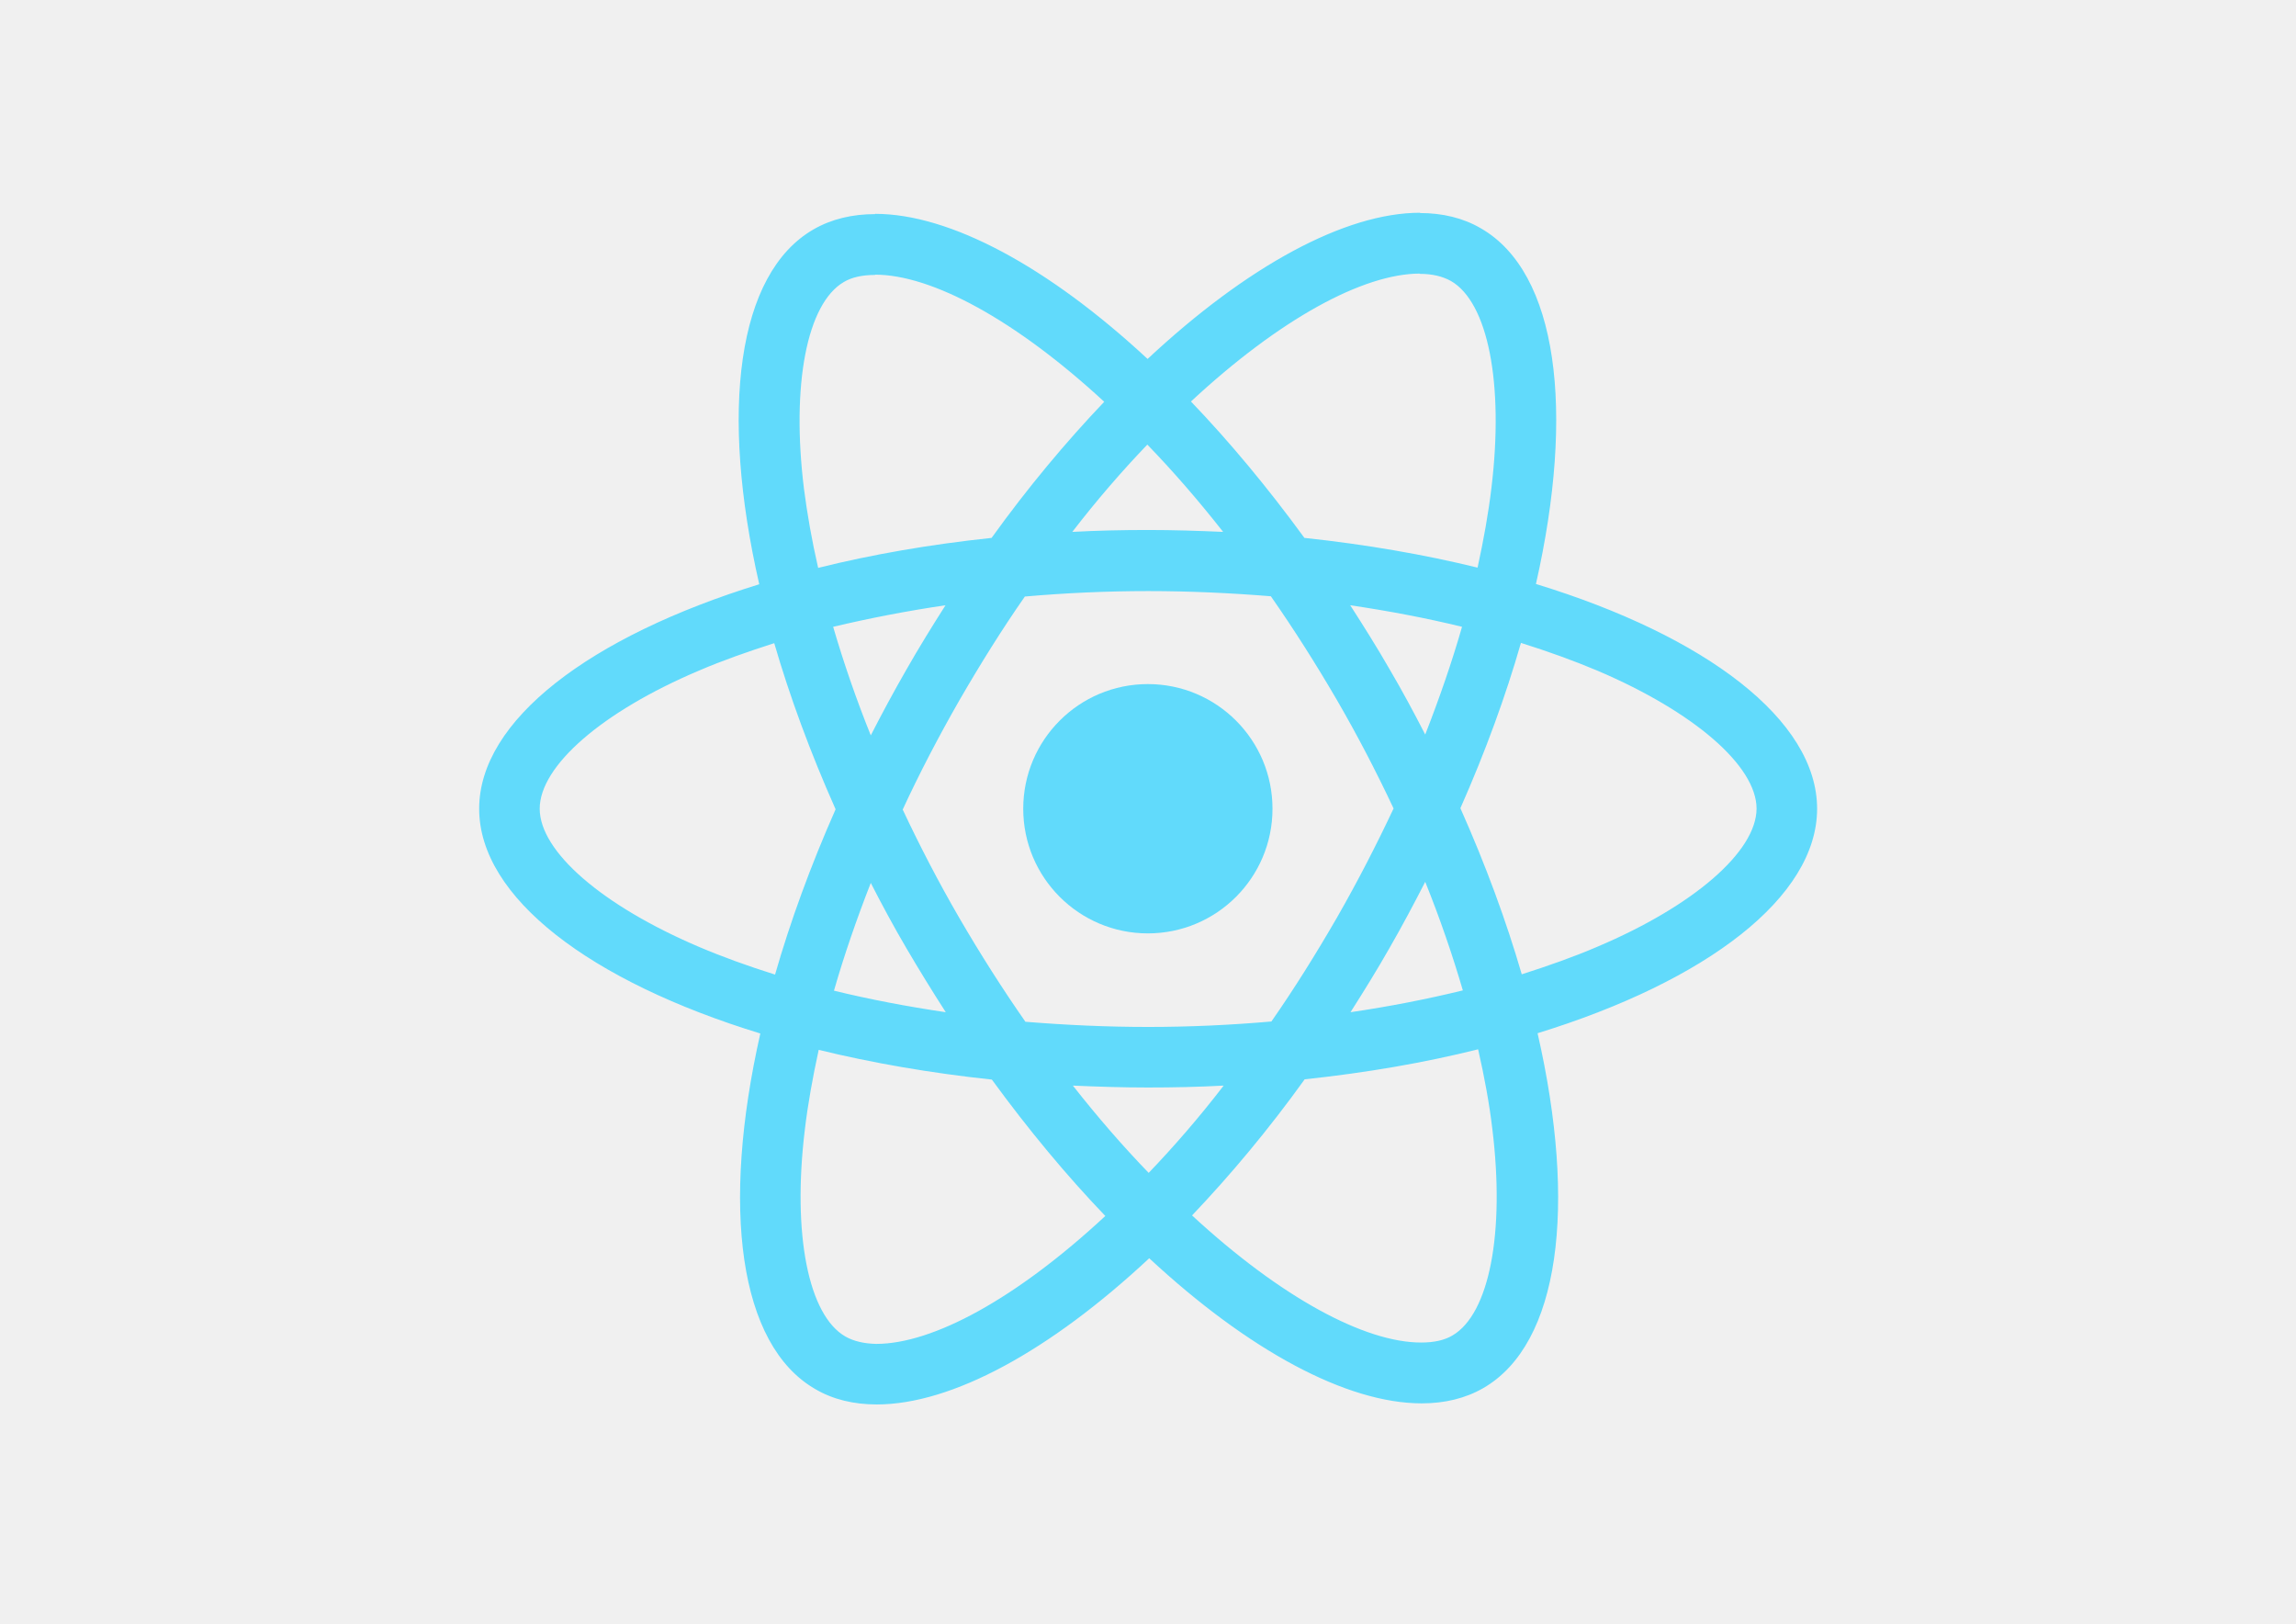
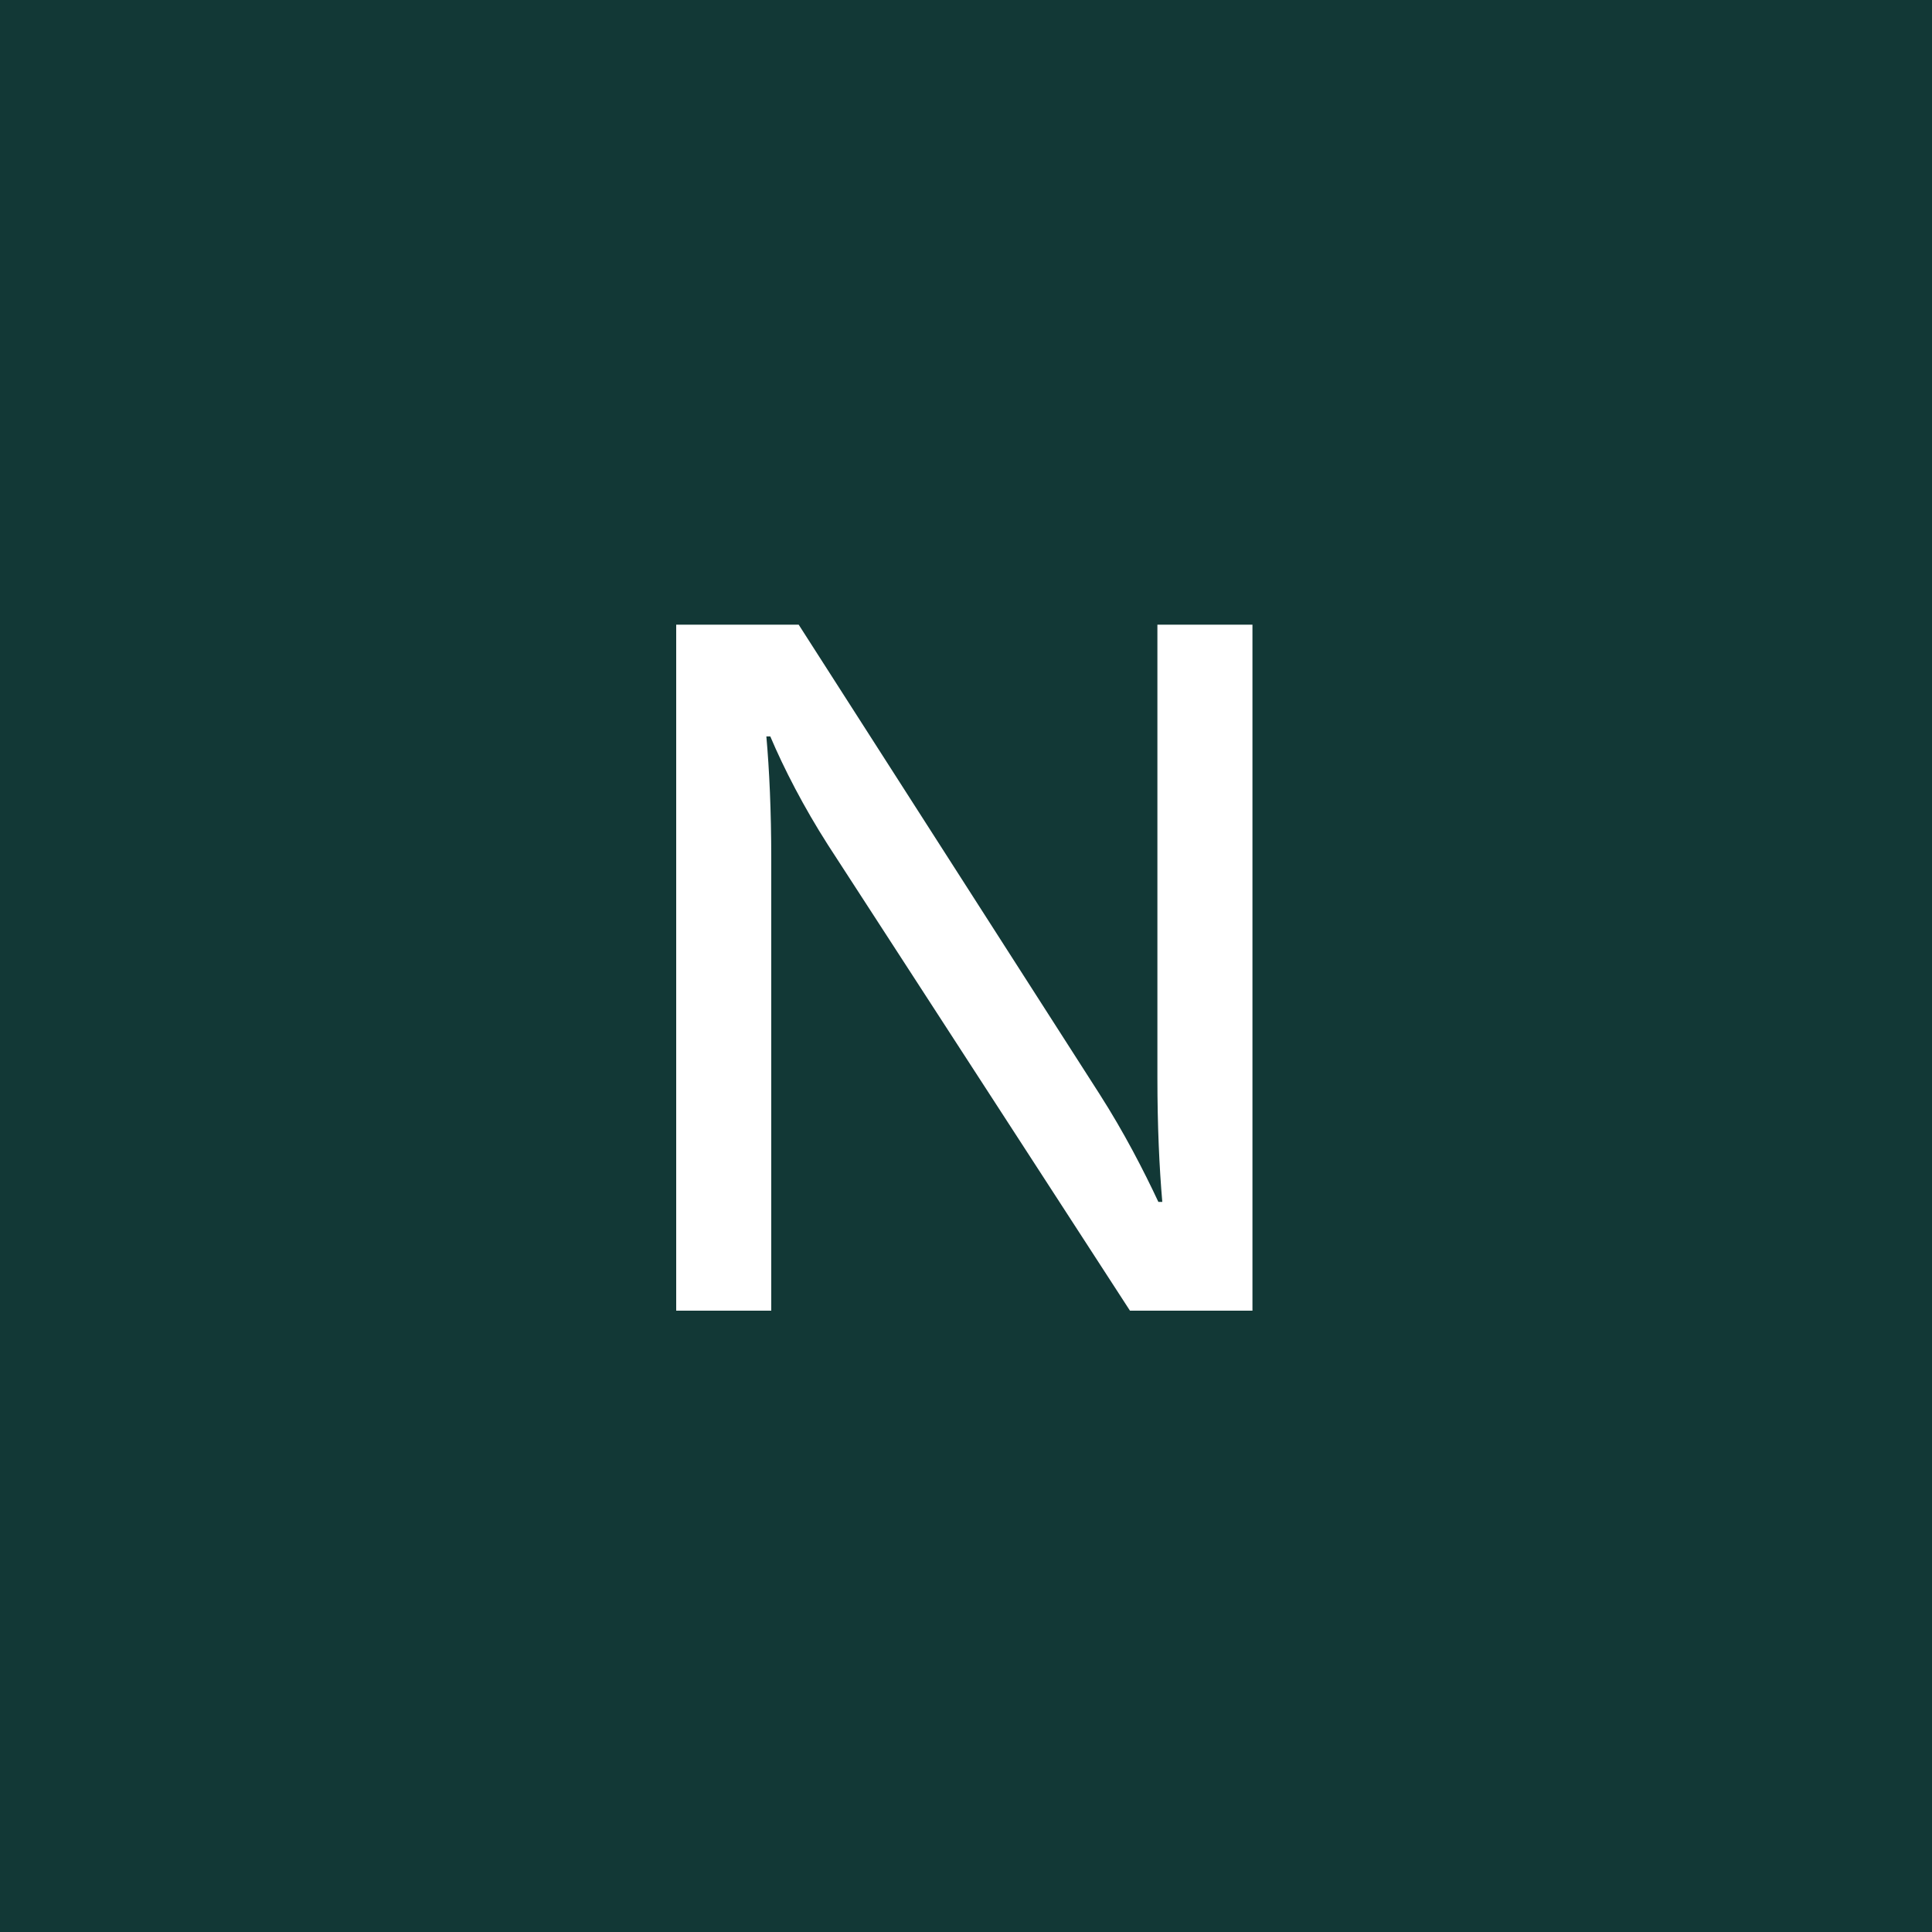
- <svg xmlns="http://www.w3.org/2000/svg" viewBox="0 0 841.9 595.3">
-   <g fill="#61DAFB">
-     <path d="M666.3 296.5c0-32.5-40.7-63.3-103.1-82.4 14.4-63.6 8-114.2-20.2-130.4-6.5-3.8-14.1-5.6-22.4-5.6v22.3c4.6 0 8.3.9 11.4 2.6 13.6 7.8 19.5 37.5 14.9 75.7-1.1 9.4-2.9 19.3-5.1 29.4-19.6-4.8-41-8.5-63.5-10.9-13.5-18.5-27.5-35.3-41.6-50 32.6-30.3 63.2-46.9 84-46.9V78c-27.5 0-63.5 19.6-99.9 53.6-36.4-33.8-72.4-53.2-99.9-53.2v22.3c20.7 0 51.4 16.5 84 46.6-14 14.7-28 31.4-41.3 49.9-22.6 2.4-44 6.1-63.6 11-2.3-10-4-19.7-5.2-29-4.7-38.2 1.1-67.9 14.6-75.8 3-1.8 6.9-2.6 11.5-2.6V78.5c-8.4 0-16 1.8-22.6 5.6-28.1 16.2-34.4 66.7-19.9 130.1-62.2 19.2-102.7 49.9-102.7 82.3 0 32.5 40.7 63.3 103.1 82.4-14.4 63.6-8 114.2 20.2 130.4 6.5 3.8 14.1 5.6 22.5 5.6 27.5 0 63.5-19.6 99.9-53.6 36.4 33.8 72.4 53.2 99.9 53.2 8.4 0 16-1.8 22.6-5.6 28.1-16.2 34.4-66.7 19.9-130.1 62-19.1 102.5-49.9 102.5-82.3zm-130.2-66.7c-3.7 12.9-8.3 26.2-13.5 39.5-4.1-8-8.4-16-13.1-24-4.6-8-9.5-15.8-14.4-23.4 14.2 2.1 27.9 4.7 41 7.9zm-45.8 106.5c-7.8 13.5-15.8 26.3-24.1 38.2-14.9 1.3-30 2-45.2 2-15.1 0-30.2-.7-45-1.9-8.3-11.9-16.4-24.6-24.2-38-7.6-13.1-14.5-26.4-20.8-39.8 6.2-13.4 13.2-26.8 20.7-39.9 7.8-13.5 15.8-26.3 24.1-38.2 14.9-1.3 30-2 45.2-2 15.1 0 30.2.7 45 1.9 8.3 11.9 16.4 24.6 24.2 38 7.6 13.1 14.5 26.4 20.8 39.8-6.3 13.4-13.2 26.8-20.7 39.9zm32.3-13c5.4 13.4 10 26.8 13.8 39.8-13.1 3.2-26.9 5.9-41.2 8 4.9-7.7 9.8-15.6 14.4-23.7 4.6-8 8.9-16.1 13-24.1zM421.2 430c-9.3-9.6-18.6-20.3-27.8-32 9 .4 18.2.7 27.5.7 9.4 0 18.7-.2 27.8-.7-9 11.7-18.3 22.4-27.5 32zm-74.4-58.9c-14.2-2.1-27.9-4.7-41-7.9 3.7-12.9 8.3-26.2 13.5-39.5 4.1 8 8.4 16 13.1 24 4.7 8 9.5 15.8 14.4 23.4zM420.7 163c9.3 9.6 18.6 20.3 27.8 32-9-.4-18.2-.7-27.5-.7-9.4 0-18.7.2-27.8.7 9-11.7 18.3-22.4 27.5-32zm-74 58.9c-4.9 7.7-9.8 15.6-14.4 23.7-4.6 8-8.9 16-13 24-5.4-13.4-10-26.8-13.8-39.8 13.1-3.1 26.9-5.8 41.2-7.9zm-90.5 125.2c-35.4-15.1-58.3-34.9-58.3-50.6 0-15.7 22.9-35.6 58.3-50.6 8.6-3.7 18-7 27.7-10.1 5.7 19.6 13.2 40 22.5 60.9-9.2 20.8-16.6 41.1-22.2 60.6-9.9-3.1-19.3-6.5-28-10.2zM310 490c-13.6-7.8-19.5-37.5-14.9-75.7 1.1-9.4 2.9-19.3 5.1-29.4 19.6 4.8 41 8.5 63.5 10.9 13.5 18.5 27.5 35.3 41.6 50-32.6 30.3-63.2 46.9-84 46.9-4.5-.1-8.3-1-11.3-2.7zm237.2-76.2c4.7 38.2-1.1 67.9-14.6 75.8-3 1.8-6.9 2.6-11.5 2.6-20.7 0-51.4-16.5-84-46.6 14-14.7 28-31.4 41.3-49.9 22.6-2.4 44-6.1 63.6-11 2.3 10.1 4.1 19.8 5.2 29.1zm38.5-66.7c-8.6 3.7-18 7-27.7 10.1-5.7-19.6-13.2-40-22.5-60.9 9.2-20.8 16.6-41.1 22.2-60.6 9.9 3.1 19.3 6.5 28.1 10.2 35.4 15.1 58.3 34.9 58.3 50.6-.1 15.7-23 35.6-58.4 50.6zM320.8 78.4z" />
-     <circle cx="420.9" cy="296.5" r="45.7" />
-     <path d="M520.5 78.1z" />
+ <svg xmlns="http://www.w3.org/2000/svg" id="Layer_2" viewBox="0 0 300 300">
+   <defs>
+     <style>
+       .cls-1 {
+         fill: #fff;
+       }
+ 
+       .cls-2 {
+         fill: #123836;
+       }
+     </style>
+   </defs>
+   <g id="Layer_1-2" data-name="Layer_1">
+     <rect class="cls-2" width="300" height="300" />
+     <path class="cls-1" d="M105,203.52v-106.52h19.02l46.72,72.89c3.8,5.94,6.85,11.87,9.13,16.74h.61c-.46-5.33-.76-11.72-.76-19.33v-70.3h14.76v106.52h-19.02l-46.87-72.28c-3.8-5.94-6.85-11.87-8.98-16.89h-.61c.46,5.17.76,11.56.76,19.02v70.15h-14.76Z" />
  </g>
</svg>
